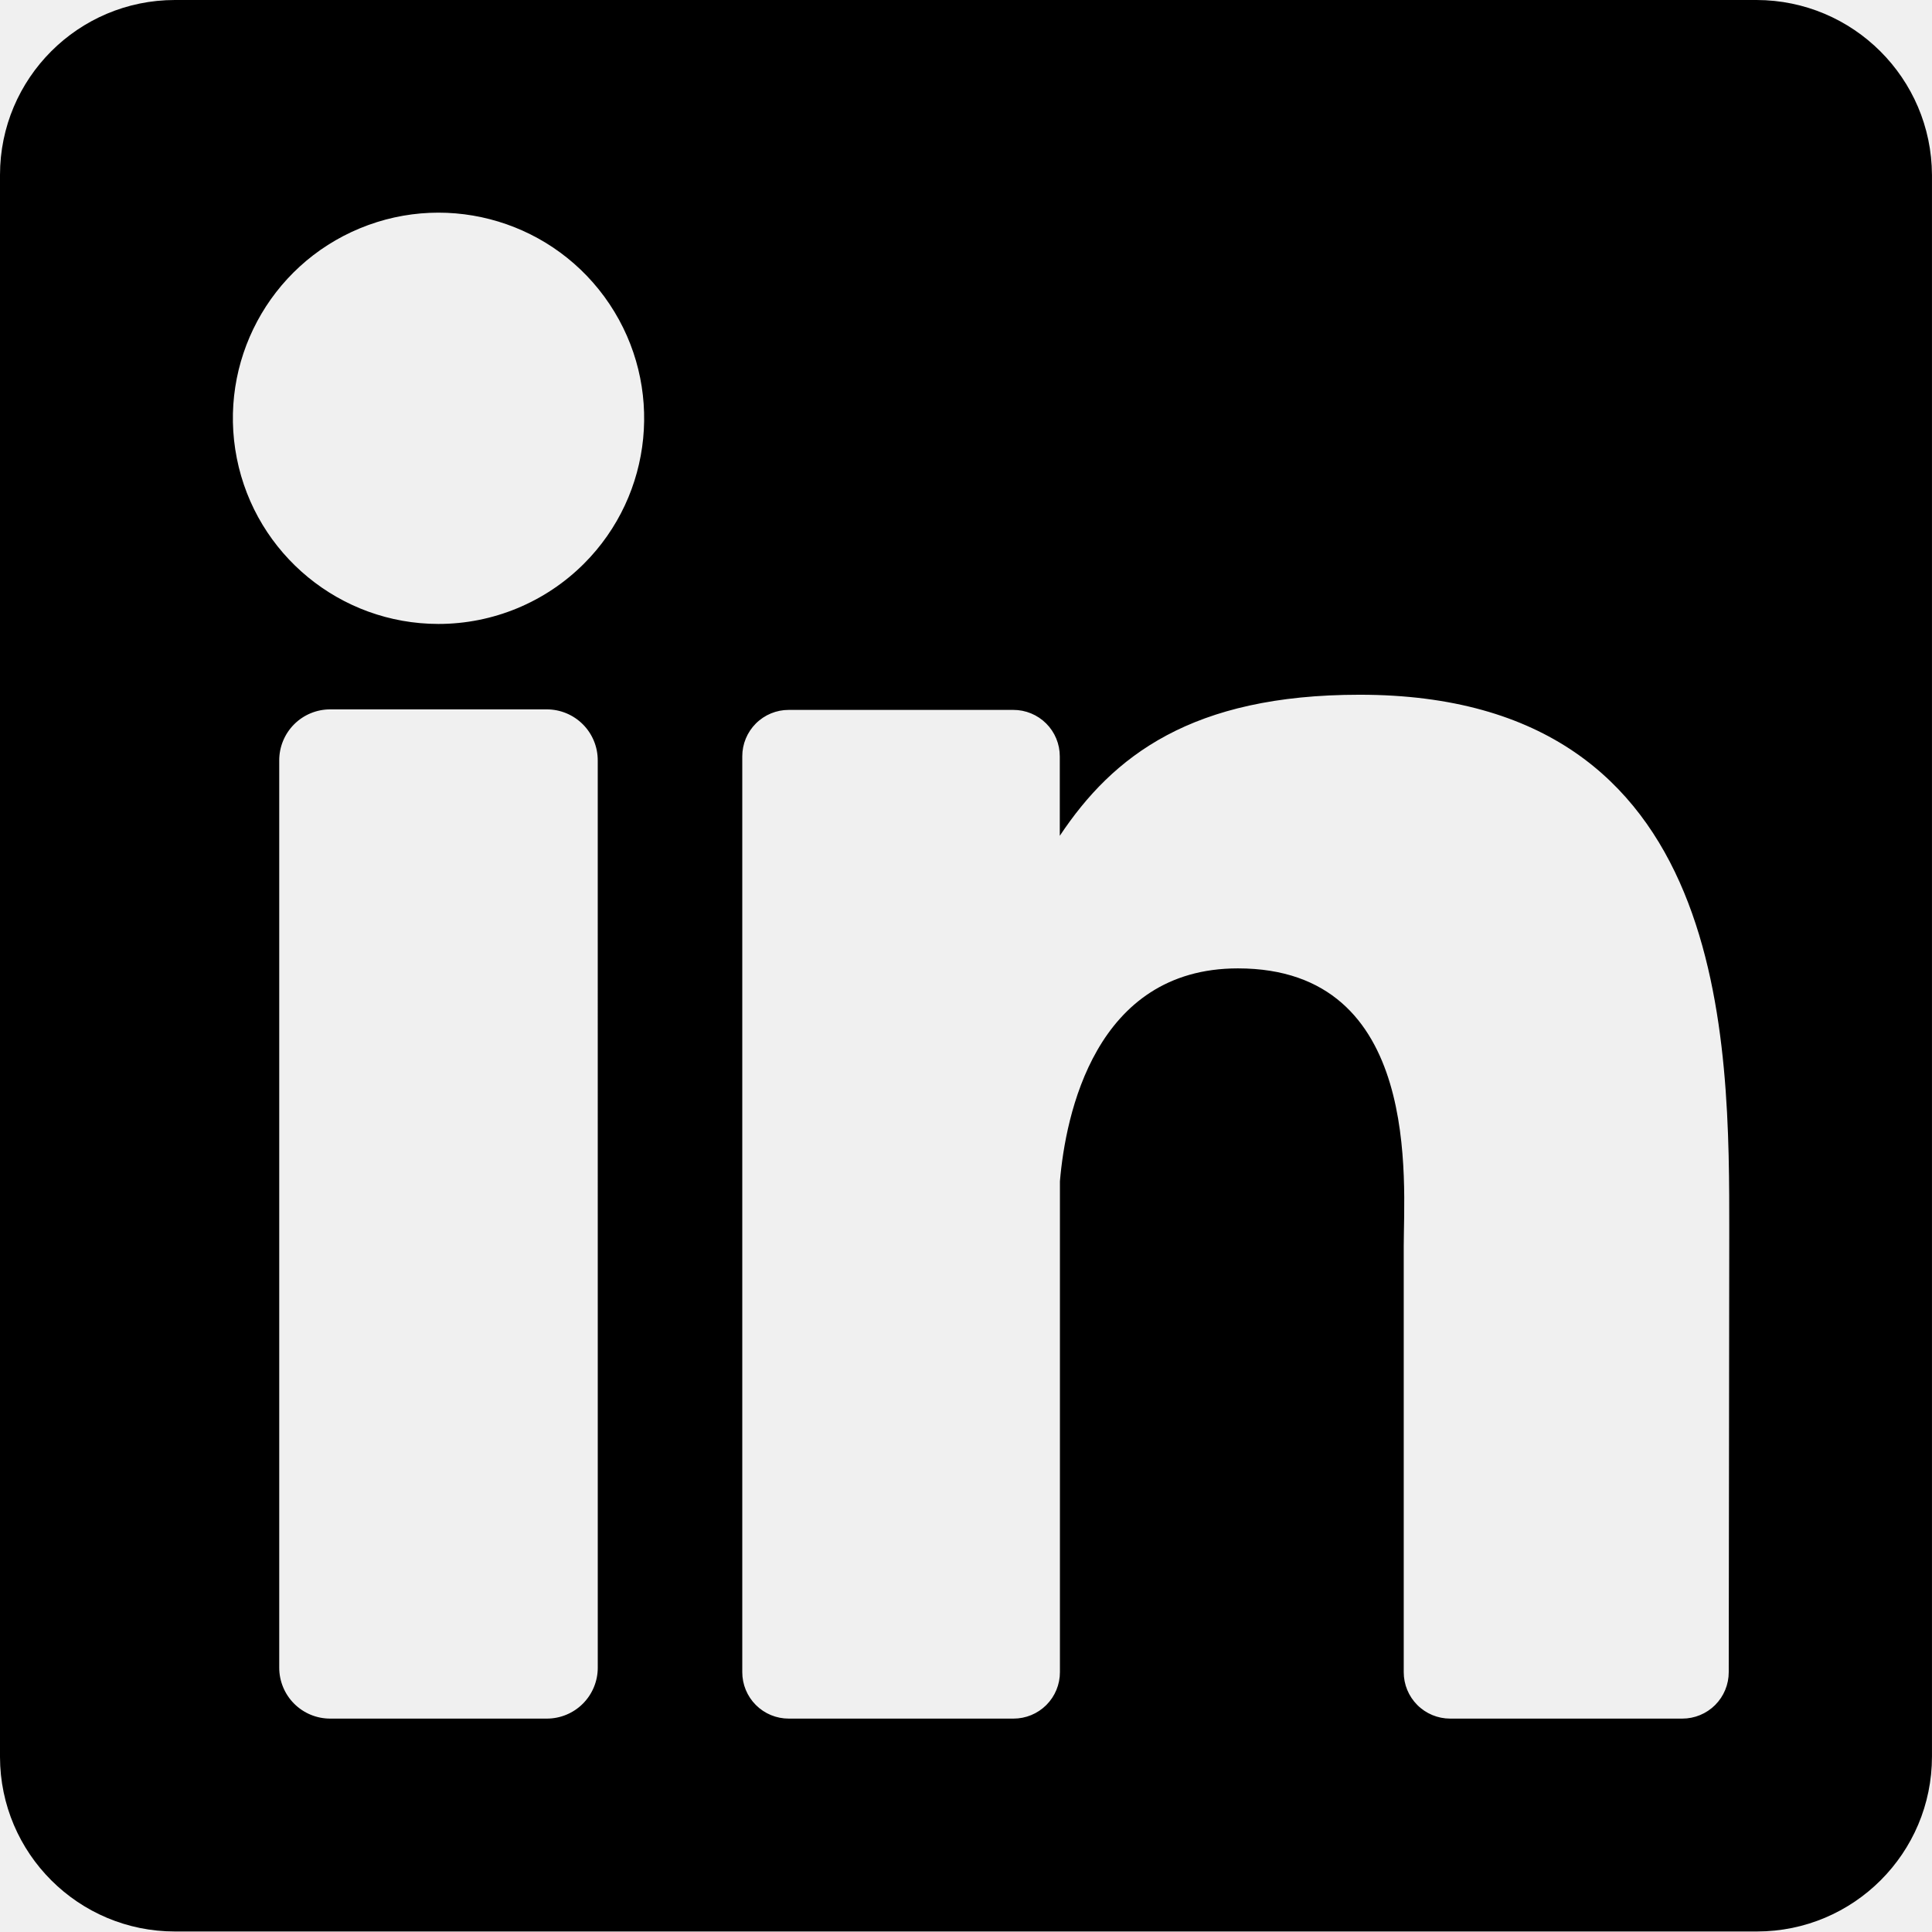
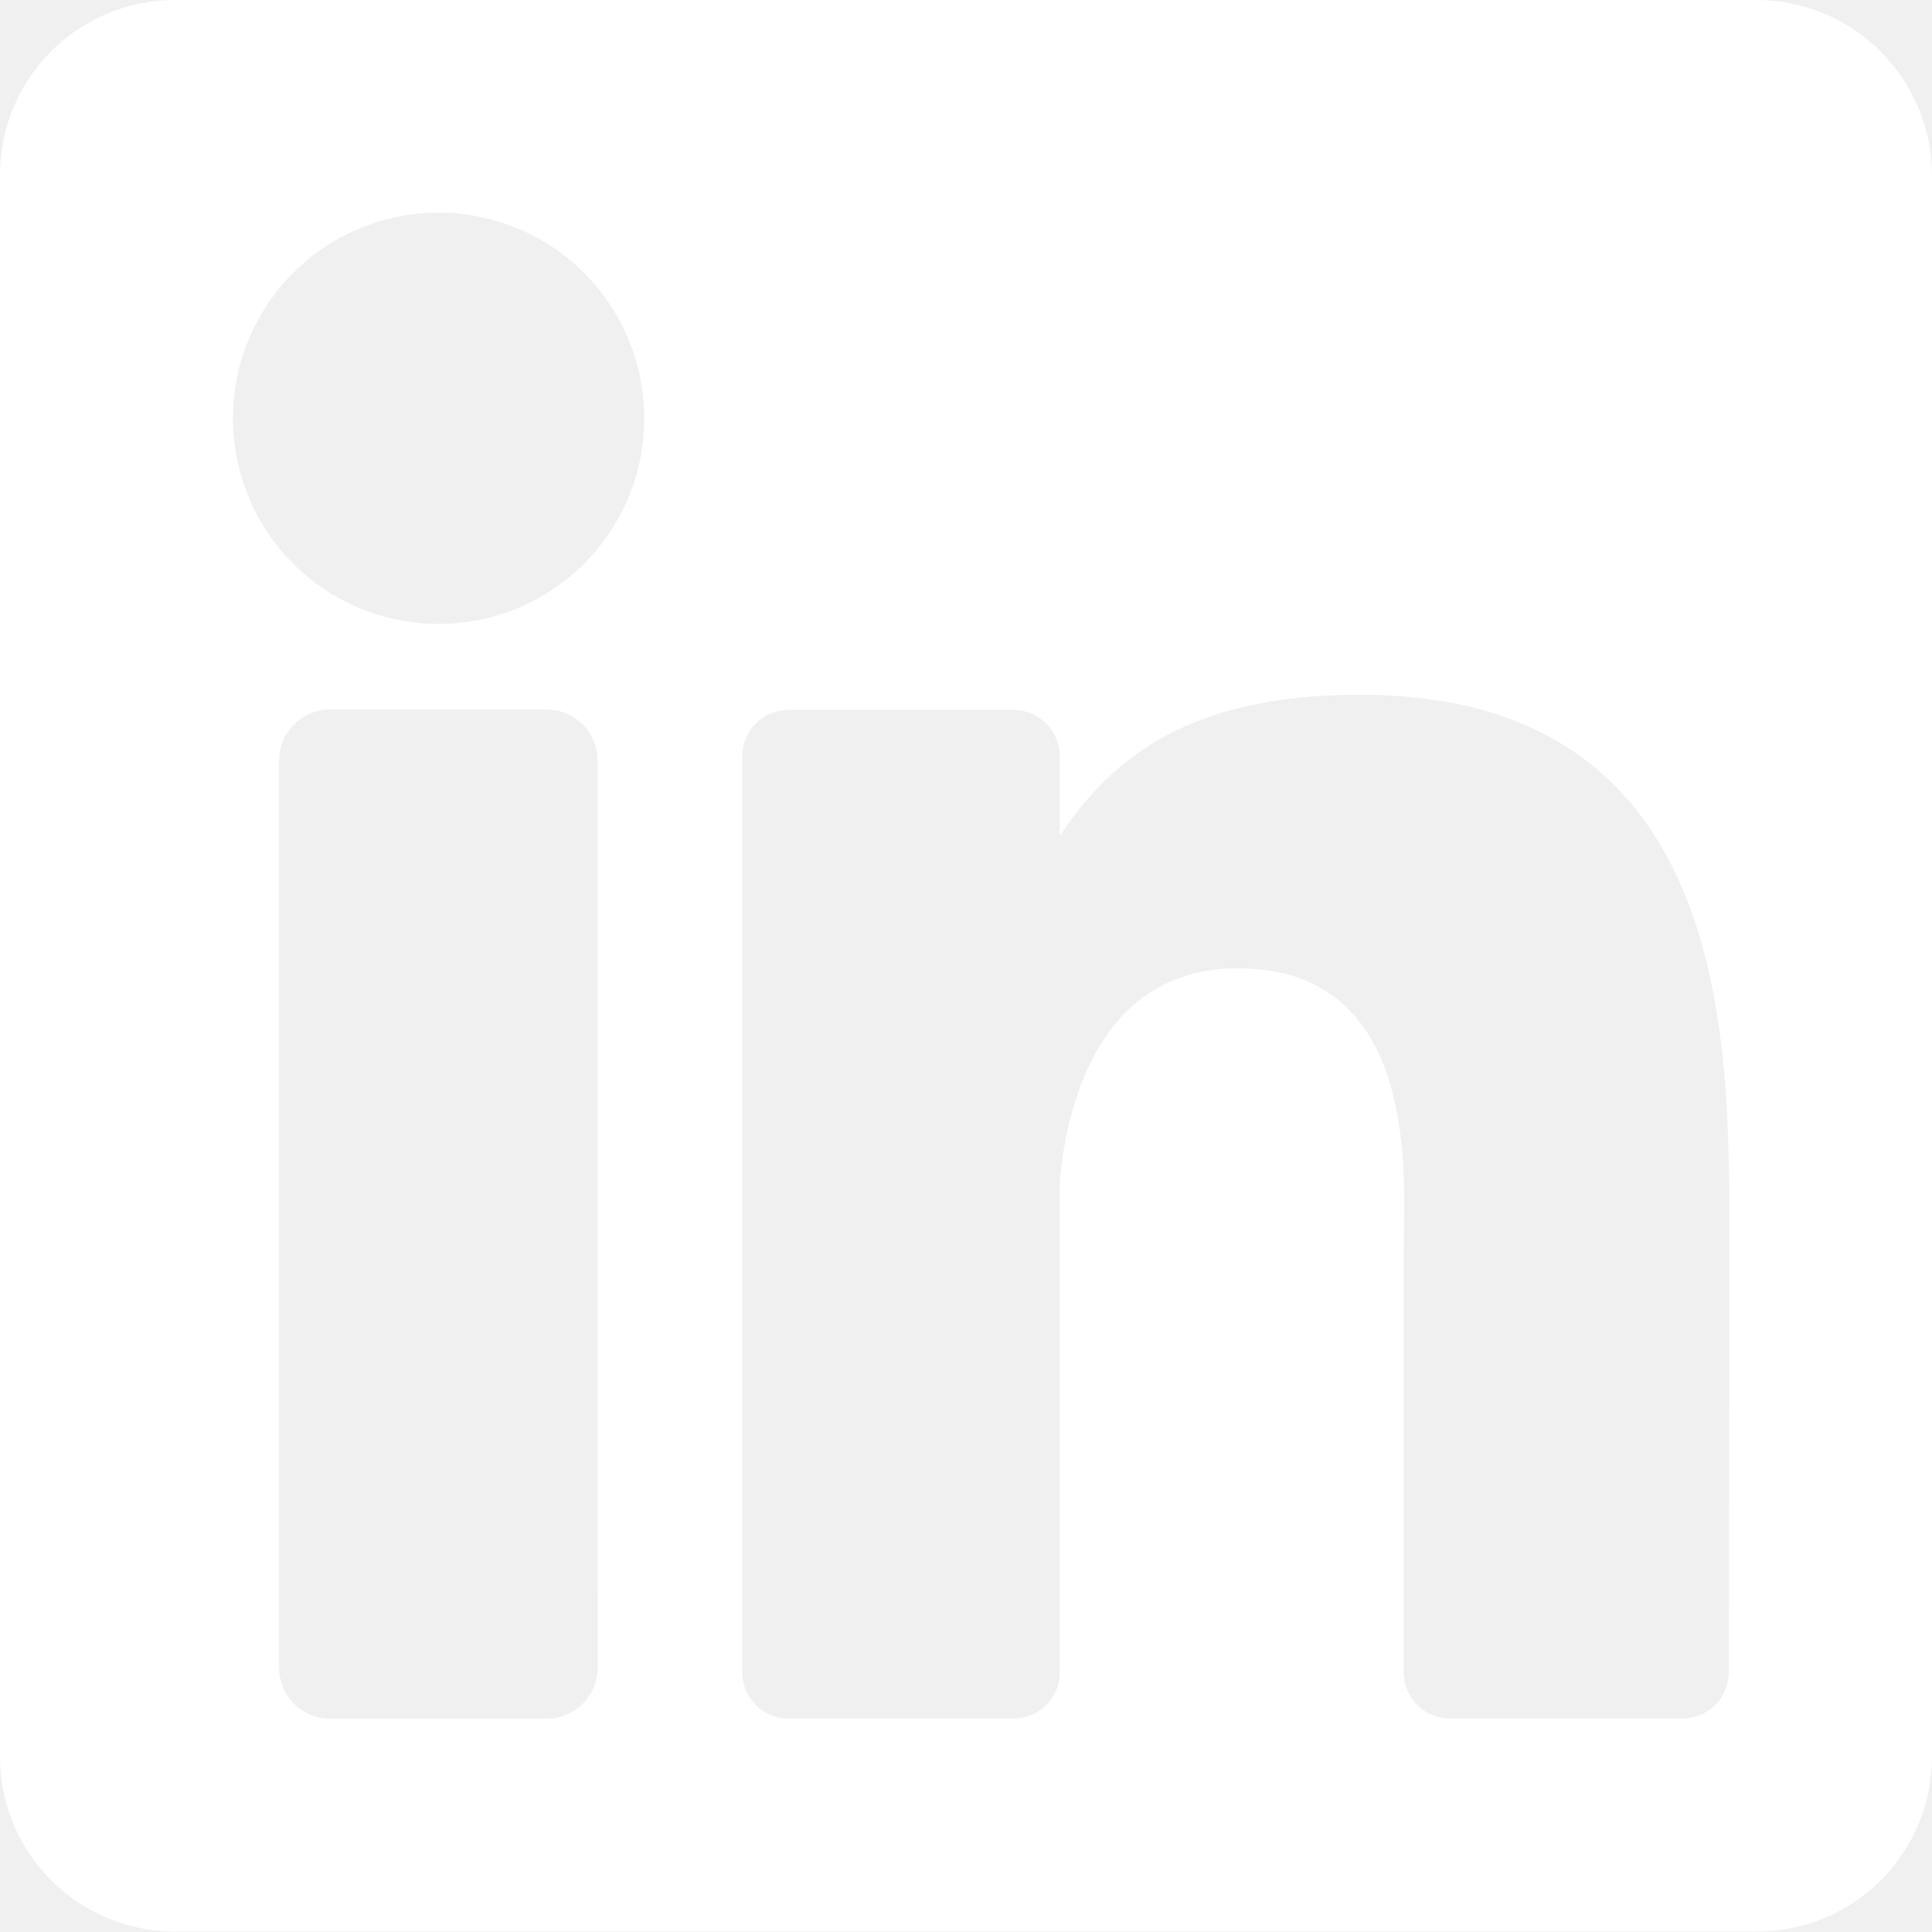
- <svg xmlns="http://www.w3.org/2000/svg" width="70.193" height="70.174" viewBox="0 0 70.193 70.174">
-   <path id="linkedin_2_" data-name="linkedin(2)" d="M63.818,0H6.356A6.358,6.358,0,0,0,0,6.356v57.48a6.354,6.354,0,0,0,6.356,6.338h57.48a6.358,6.358,0,0,0,6.356-6.356V6.356A6.385,6.385,0,0,0,63.818,0Zm-42.1,60.585a1.85,1.85,0,0,1-1.855,1.855H12a1.85,1.85,0,0,1-1.855-1.855V27.629A1.85,1.85,0,0,1,12,25.773h7.862a1.85,1.85,0,0,1,1.855,1.855ZM15.927,22.669a7.471,7.471,0,1,1,5.288-2.188,7.477,7.477,0,0,1-5.288,2.188ZM62.808,60.75a1.686,1.686,0,0,1-1.69,1.69H52.686A1.686,1.686,0,0,1,51,60.75V45.283c0-2.315.68-10.1-6.025-10.1-5.2,0-6.264,5.346-6.466,7.734V60.75a1.686,1.686,0,0,1-1.69,1.69H28.658a1.686,1.686,0,0,1-1.69-1.69V27.482a1.686,1.686,0,0,1,1.69-1.69h8.156a1.686,1.686,0,0,1,1.69,1.69v2.884c1.929-2.9,4.795-5.125,10.894-5.125,13.521,0,13.429,12.62,13.429,19.564Z" />
+ <svg xmlns="http://www.w3.org/2000/svg" width="55.821" height="55.807" viewBox="0 0 55.821 55.807">
+   <path id="linkedin_2_" data-name="linkedin(2)" d="M50.752,0H5.055A5.056,5.056,0,0,0,0,5.055V50.767a5.053,5.053,0,0,0,5.055,5.04H50.767a5.056,5.056,0,0,0,5.055-5.055V5.055A5.078,5.078,0,0,0,50.752,0ZM17.268,48.181a1.471,1.471,0,0,1-1.476,1.476H9.54a1.471,1.471,0,0,1-1.476-1.476V21.972A1.471,1.471,0,0,1,9.54,20.5h6.253a1.471,1.471,0,0,1,1.476,1.476Zm-4.6-30.153a5.942,5.942,0,1,1,4.206-1.74,5.946,5.946,0,0,1-4.206,1.74ZM49.949,48.312A1.341,1.341,0,0,1,48.6,49.656H41.9a1.341,1.341,0,0,1-1.344-1.344v-12.3c0-1.841.541-8.035-4.792-8.035-4.134,0-4.982,4.251-5.142,6.15V48.312a1.341,1.341,0,0,1-1.344,1.344H22.79a1.341,1.341,0,0,1-1.344-1.344V21.855a1.341,1.341,0,0,1,1.344-1.344h6.486a1.341,1.341,0,0,1,1.344,1.344v2.294c1.534-2.308,3.813-4.076,8.663-4.076,10.752,0,10.679,10.036,10.679,15.559Z" fill="#fff" />
</svg>
